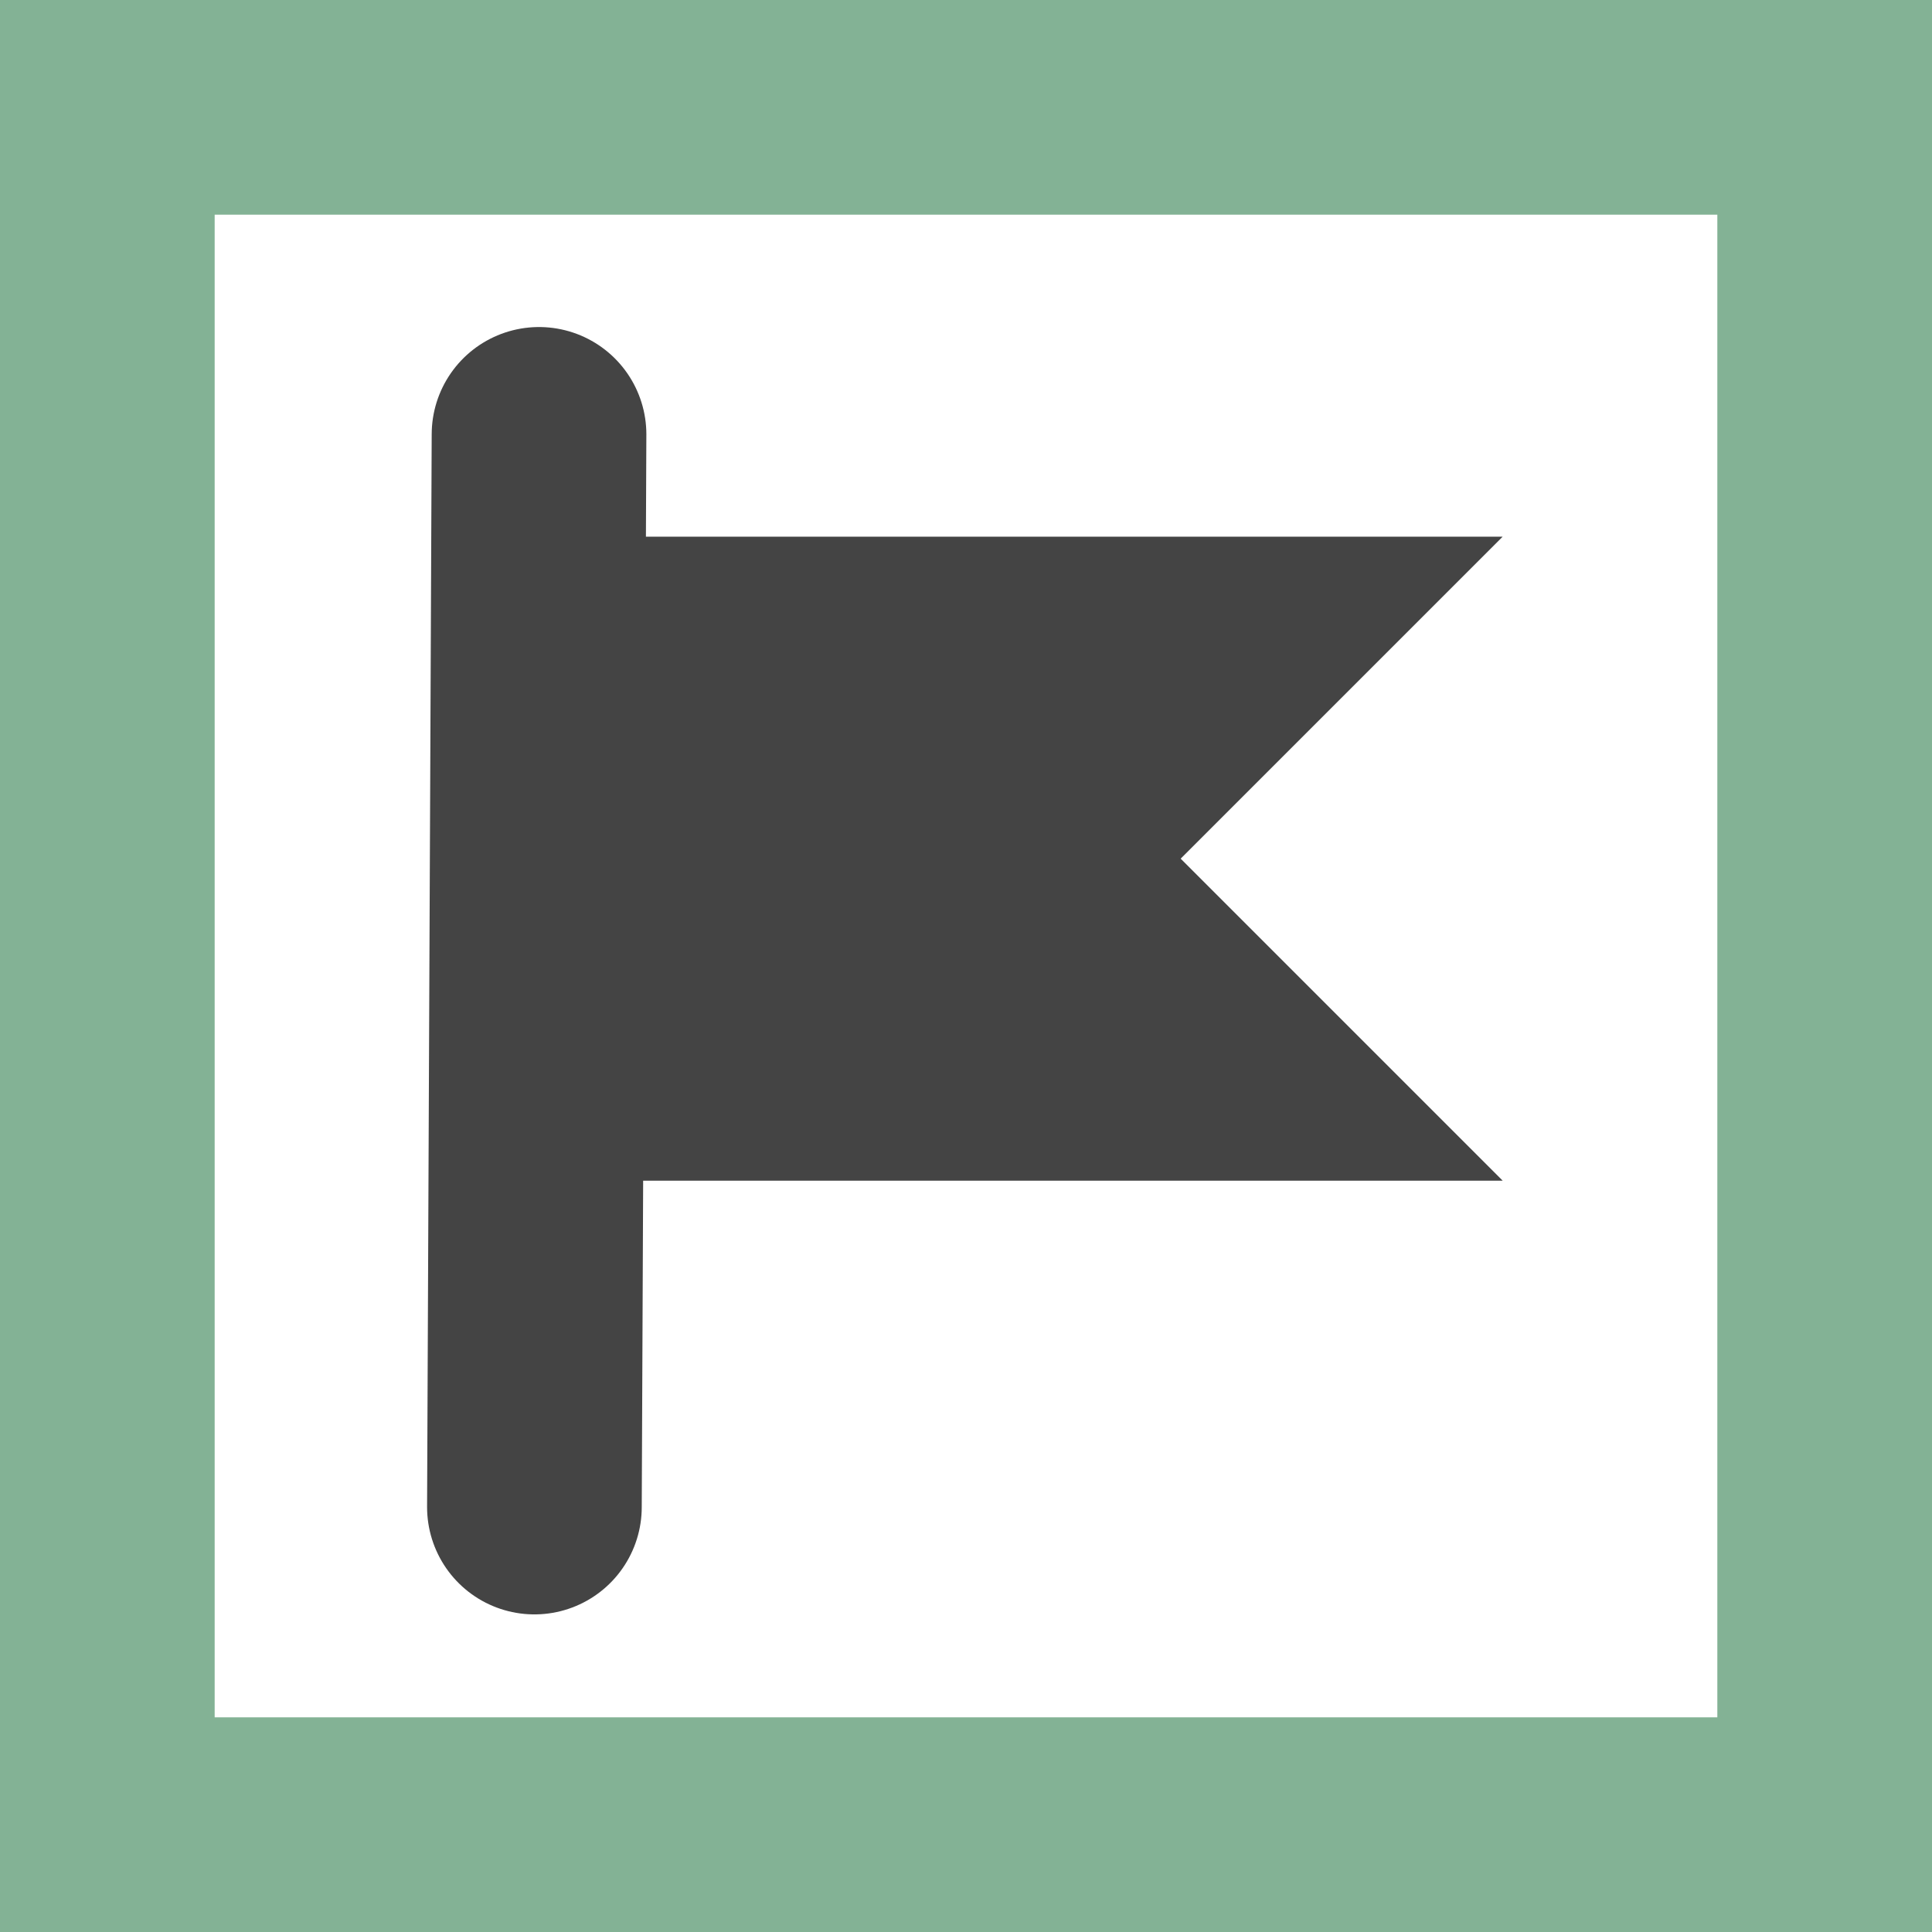
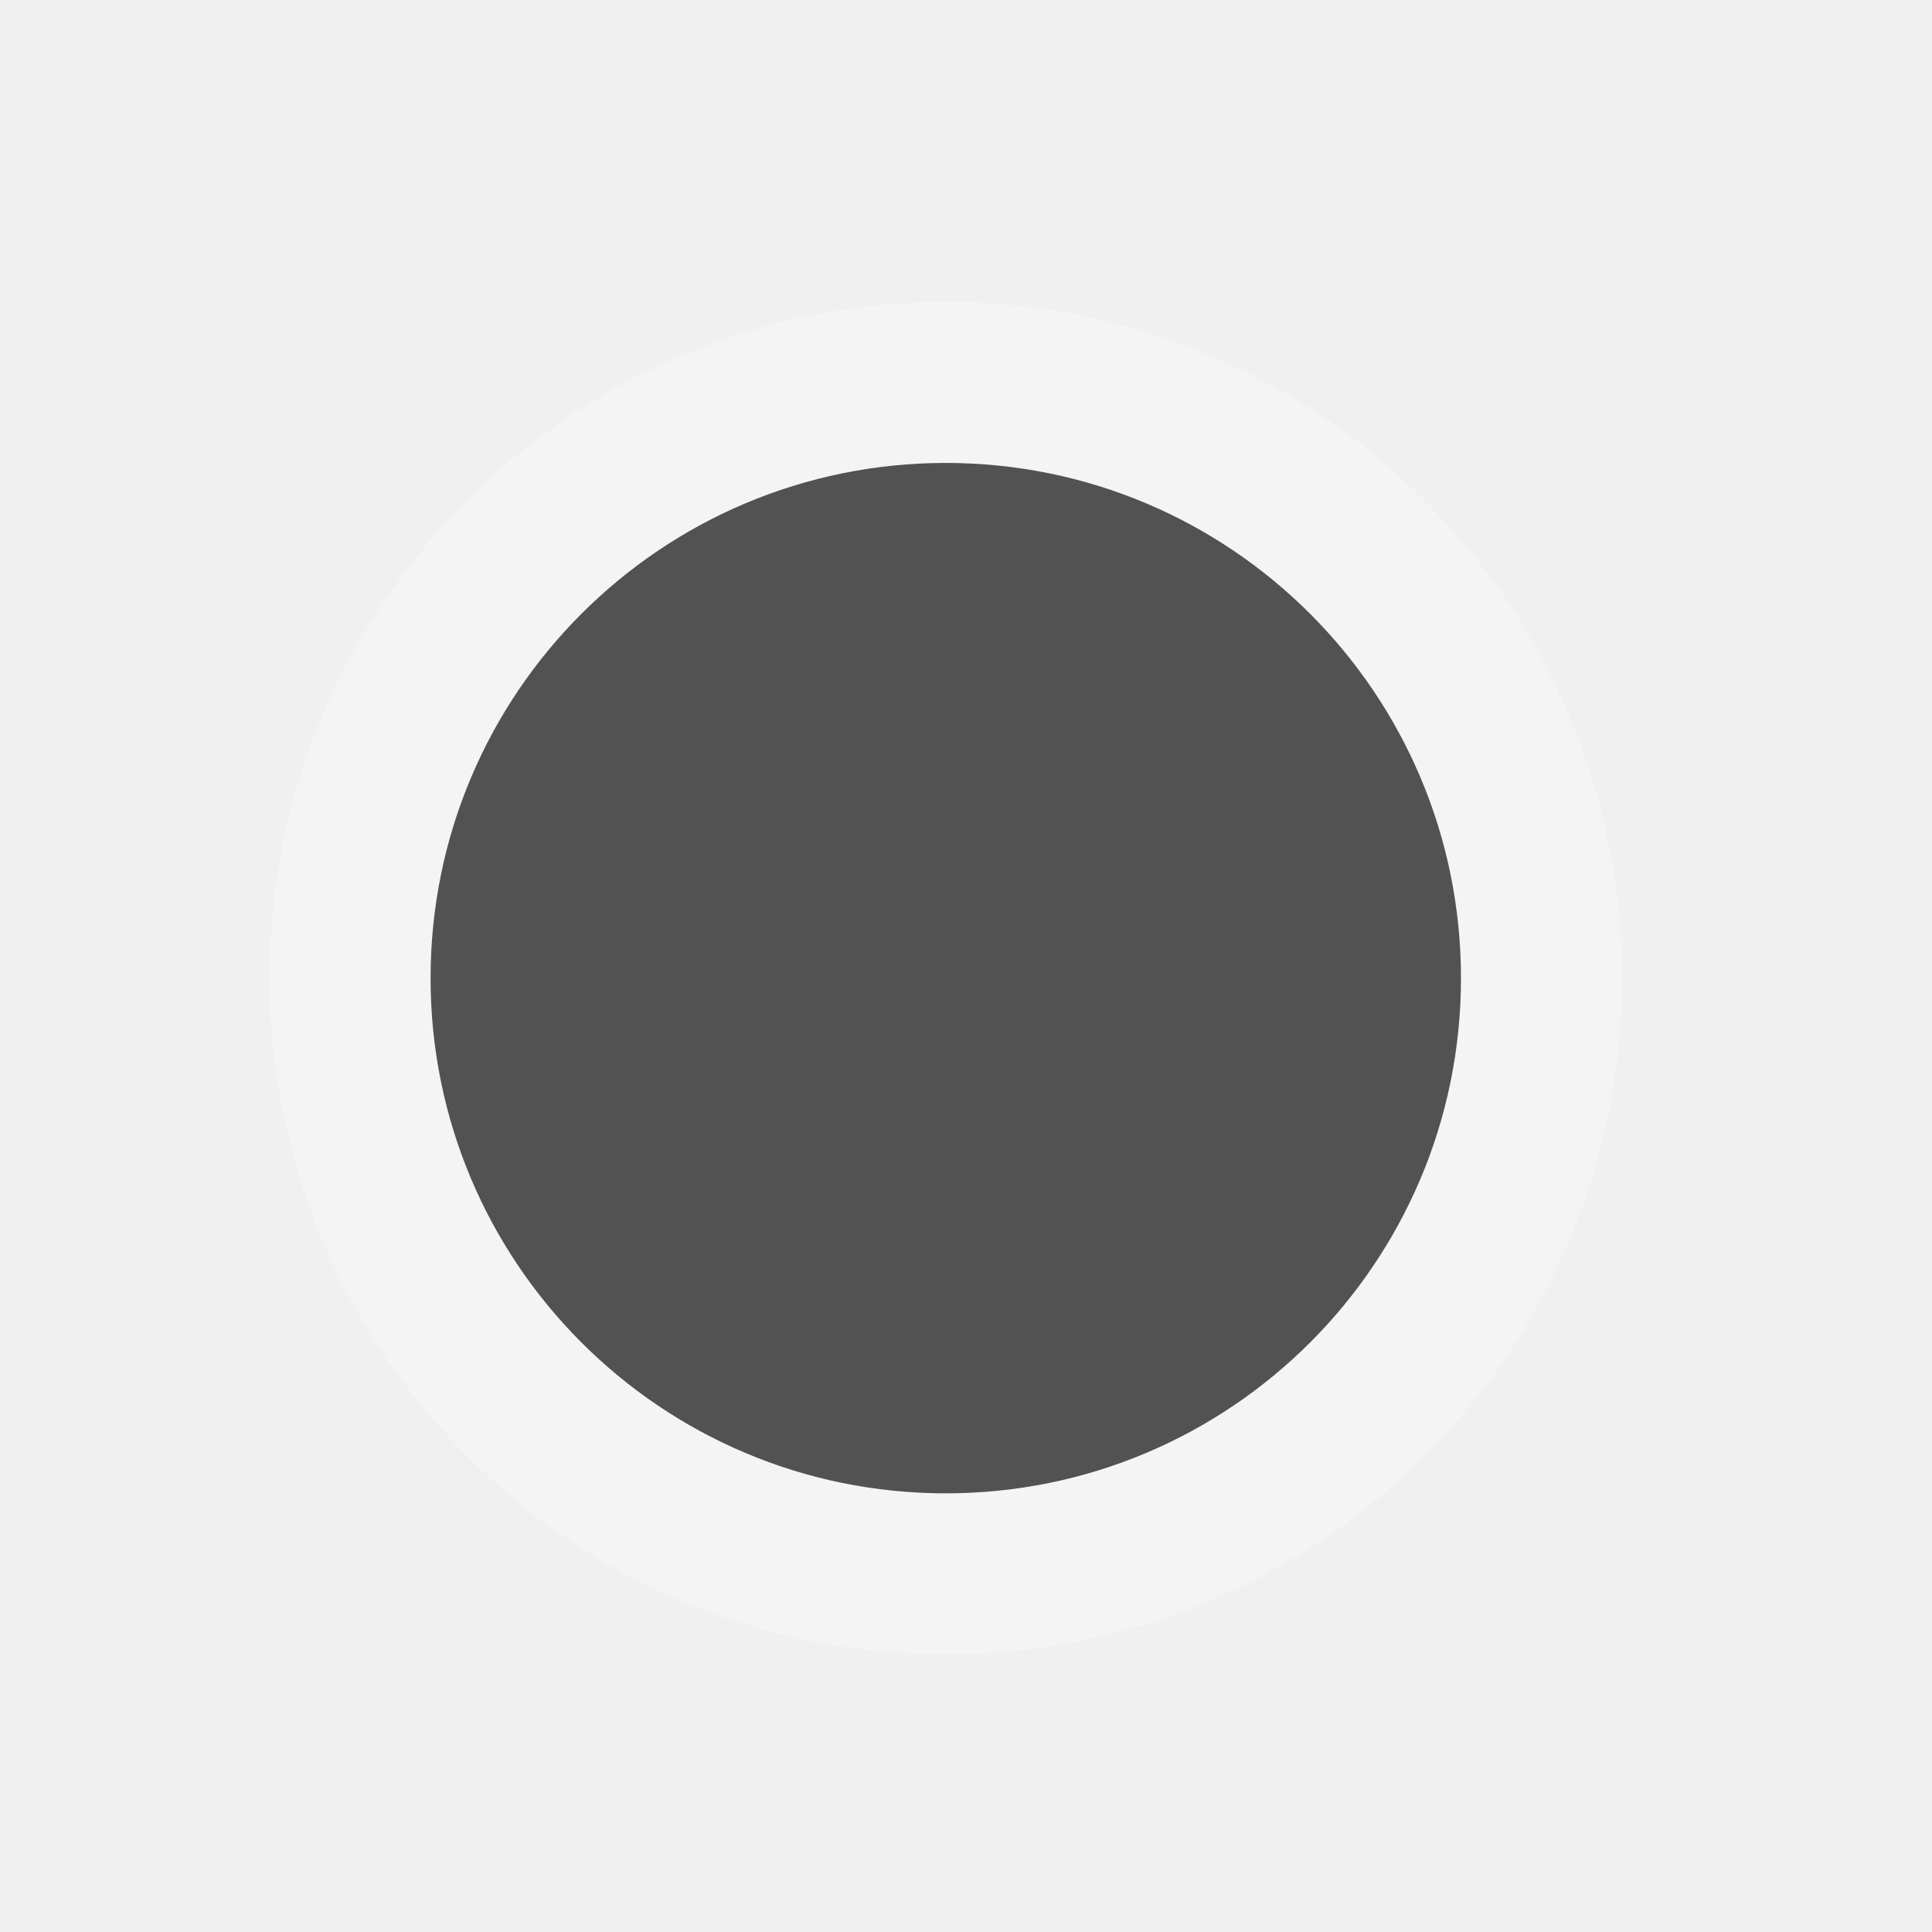
- <svg xmlns="http://www.w3.org/2000/svg" width="18" height="18" id="svg2" version="1.1">
+ <svg xmlns="http://www.w3.org/2000/svg" width="6" height="6" id="svg2" version="1.1">
  <defs id="defs4" />
-   <g id="layer1" transform="translate(0,-1034.362)">
-     <rect style="fill:#ffffff;fill-opacity:1;stroke:none" id="rect3790" width="18" height="18" x="0" y="1034.362" />
-     <path style="fill:none;stroke:#444444;stroke-width:2;stroke-linecap:round;stroke-linejoin:miter;stroke-miterlimit:4;stroke-opacity:1;stroke-dasharray:none" d="m 5.022,1038.409 -0.043,9.994" id="path2985" />
-     <rect style="fill:none;stroke:#83b295;stroke-width:2;stroke-miterlimit:4;stroke-opacity:1;stroke-dasharray:none" id="rect3792" width="16" height="16" x="1" y="1035.362" />
-     <path style="fill:#444444;fill-opacity:1;fill-rule:evenodd;stroke:none" d="m 5,1039.362 9,0 -3,3 3,3 -9,0 z" id="rect4474" />
+   <g id="layer1" transform="translate(0,-1046.362)">
+     <g id="town" transform="matrix(0.8,0,0,0.8,-4.262814,214.7101)">
+       <path style="opacity:0.3;fill:none;stroke:#ffffff;stroke-width:1.25;stroke-opacity:1" id="path3780" d="m 11,-3 c 0,1.105 -0.895,2 -2,2 -1.105,0 -2,-0.895 -2,-2 0,-1.105 0.895,-2 2,-2 1.105,0 2,0.895 2,2 z" transform="translate(0,1046.362)" />
+       <path transform="translate(0,1046.362)" d="m 11,-3 c 0,1.105 -0.895,2 -2,2 -1.105,0 -2,-0.895 -2,-2 0,-1.105 0.895,-2 2,-2 1.105,0 2,0.895 2,2 z" id="path3778" style="fill:#525252;fill-opacity:1;stroke:none" />
+     </g>
  </g>
</svg>
